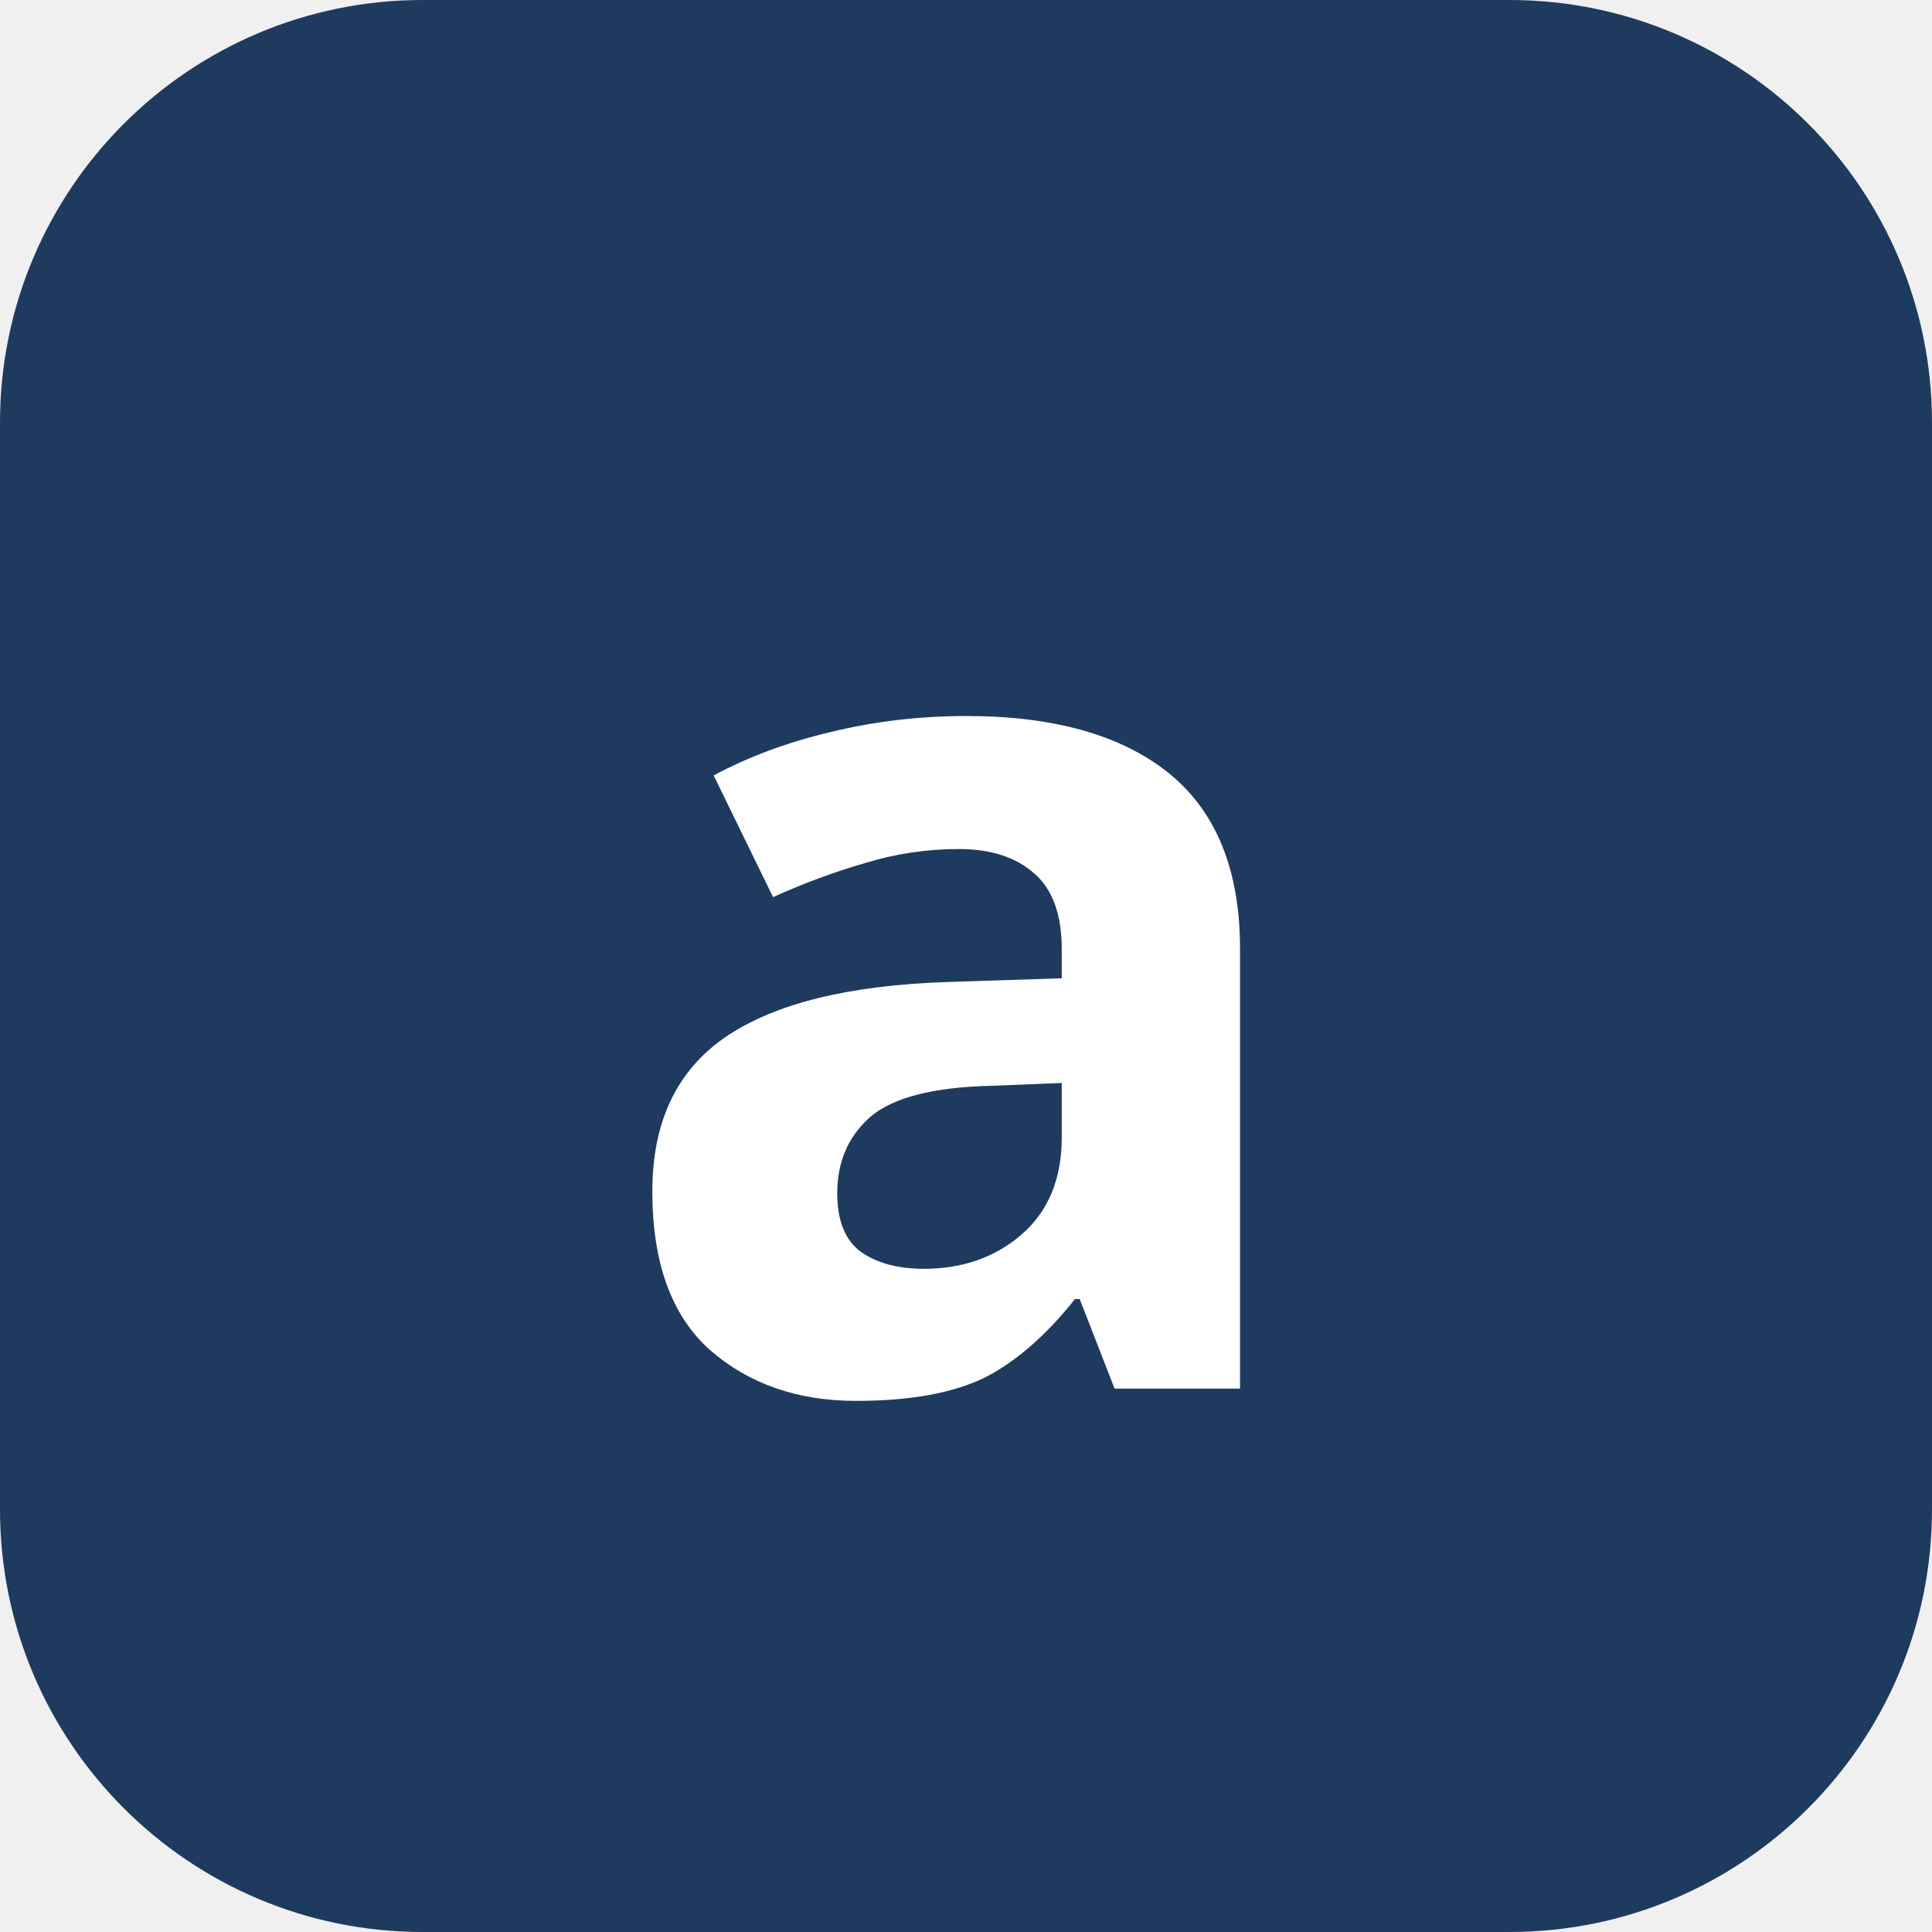
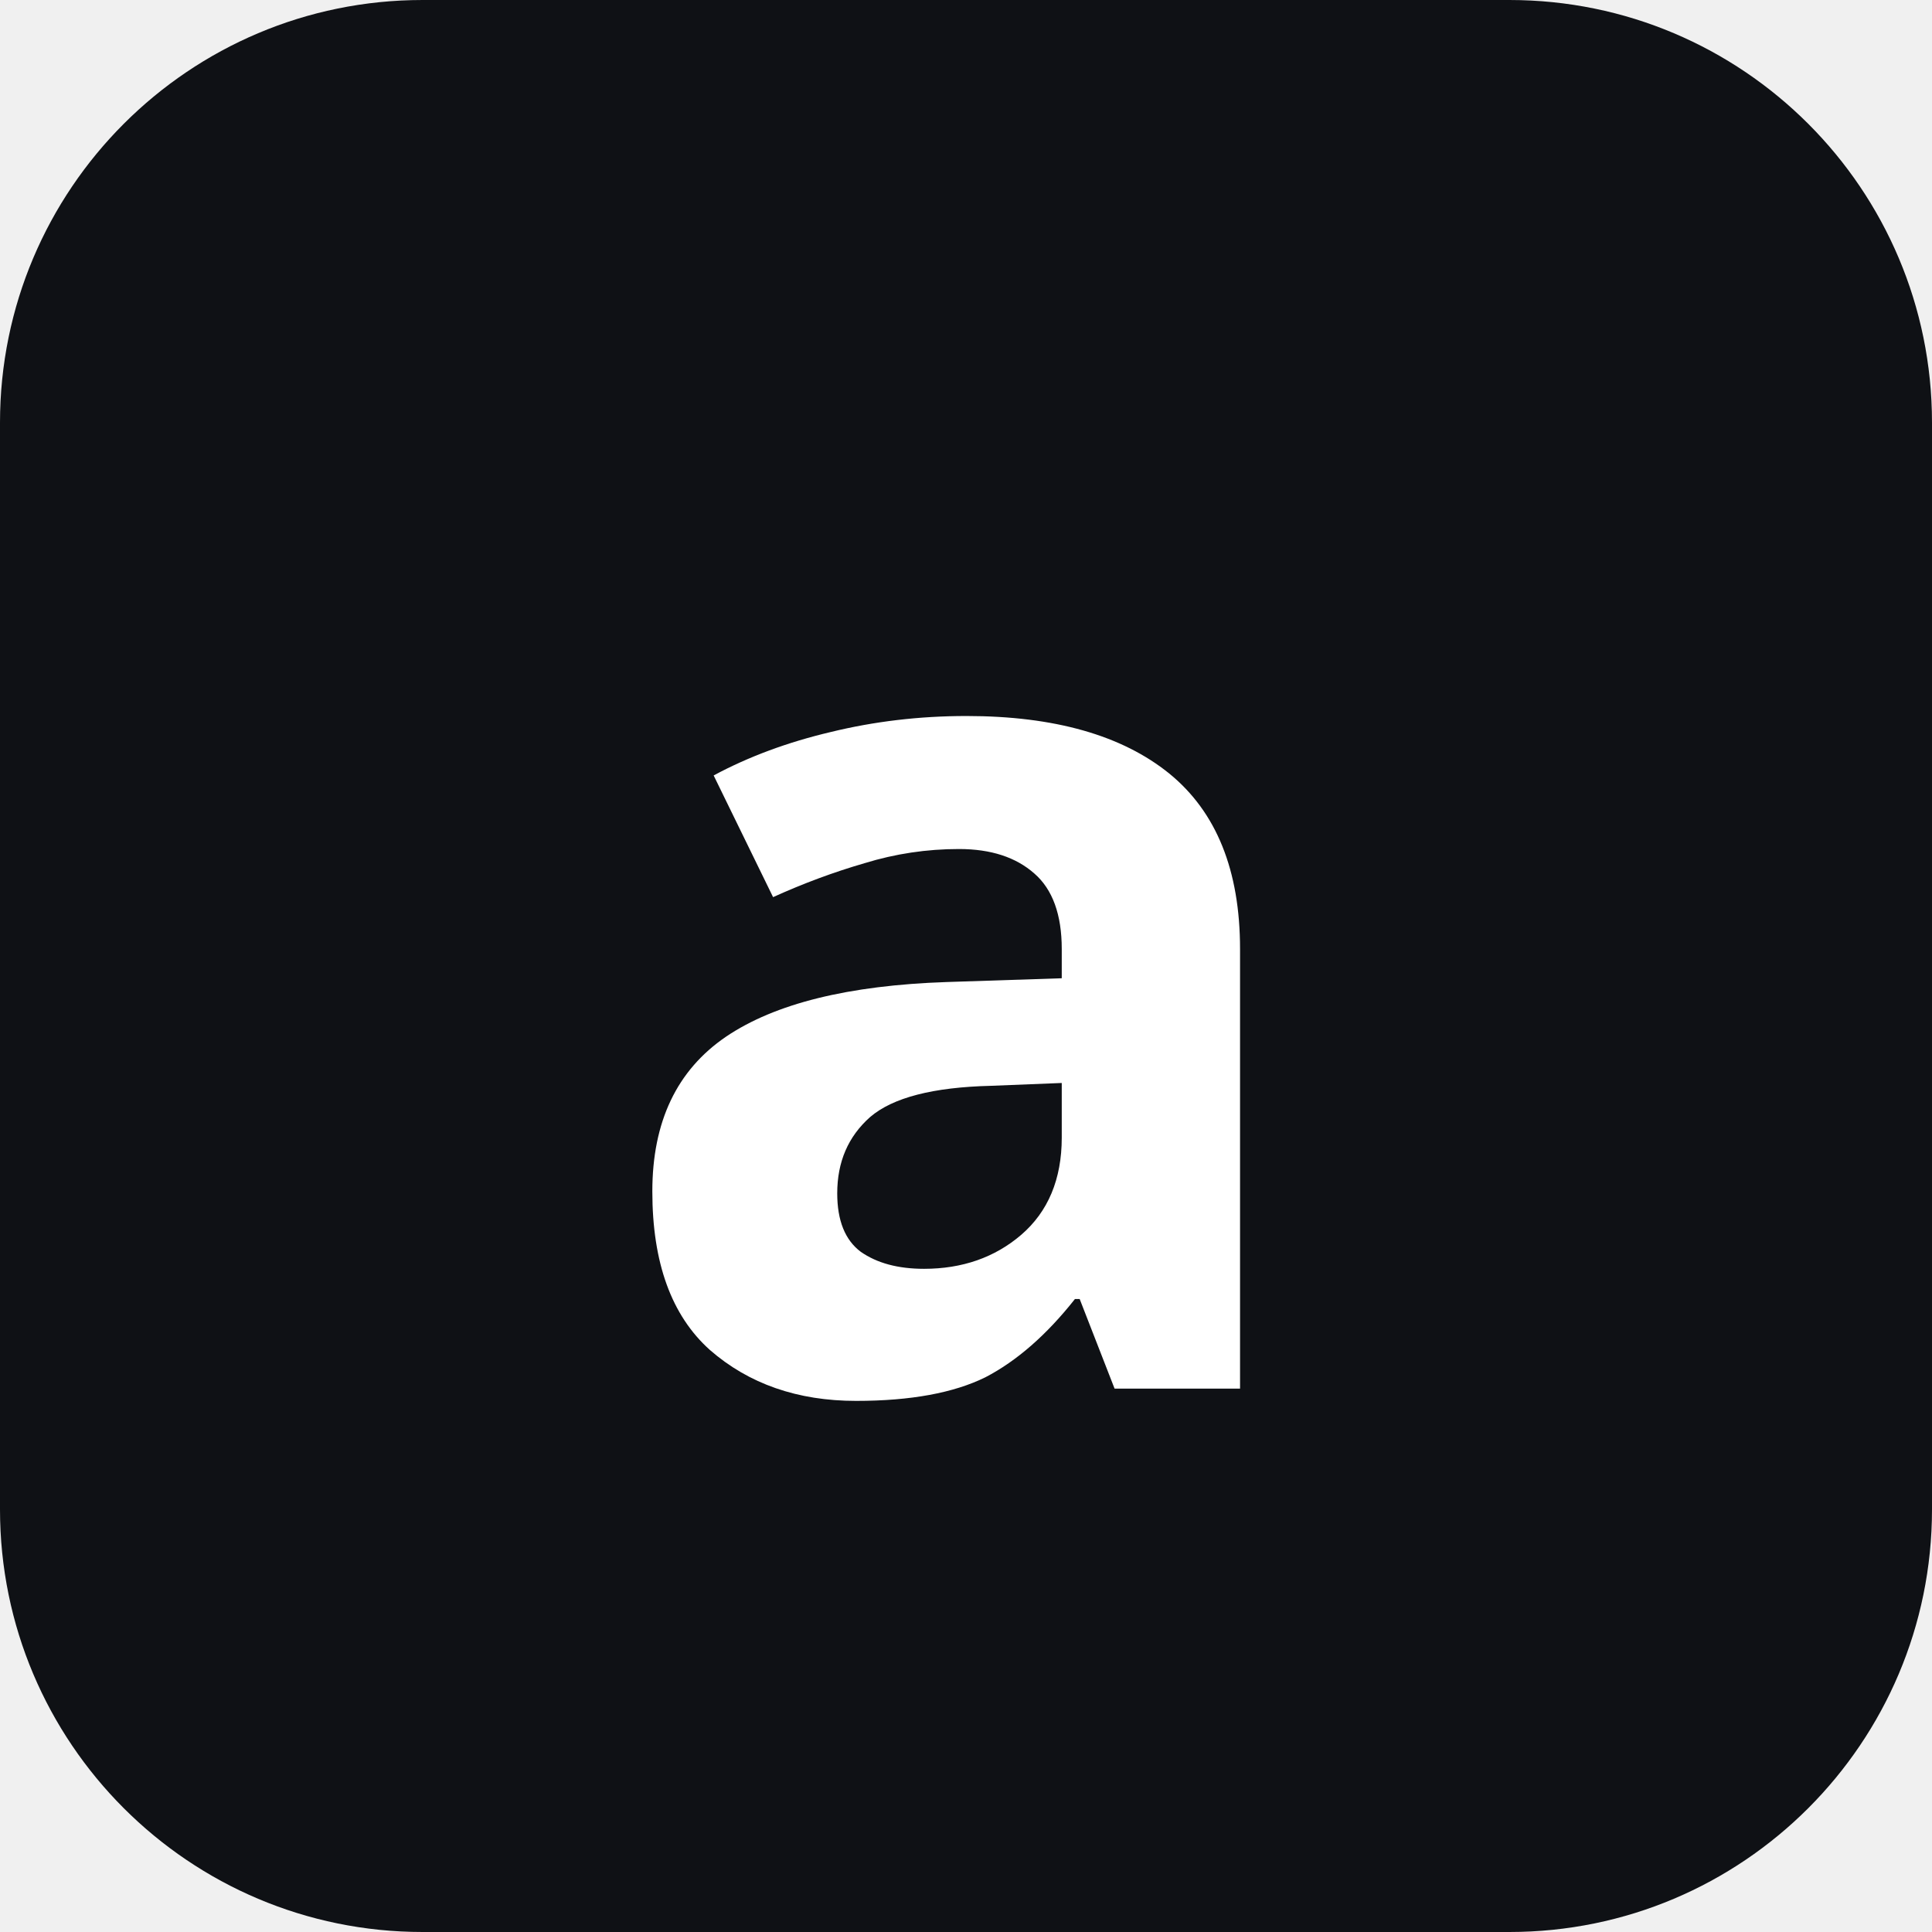
<svg xmlns="http://www.w3.org/2000/svg" viewBox="0 0 32 32">
-   <rect width="32" height="32" rx="7" fill="#1f3a5f" />
+   <rect width="32" height="32" rx="7" fill="#0f1115" />
  <text x="16" y="23" text-anchor="middle" font-family="system-ui,sans-serif" font-size="20" font-weight="700" fill="#fff">a</text>
</svg>
